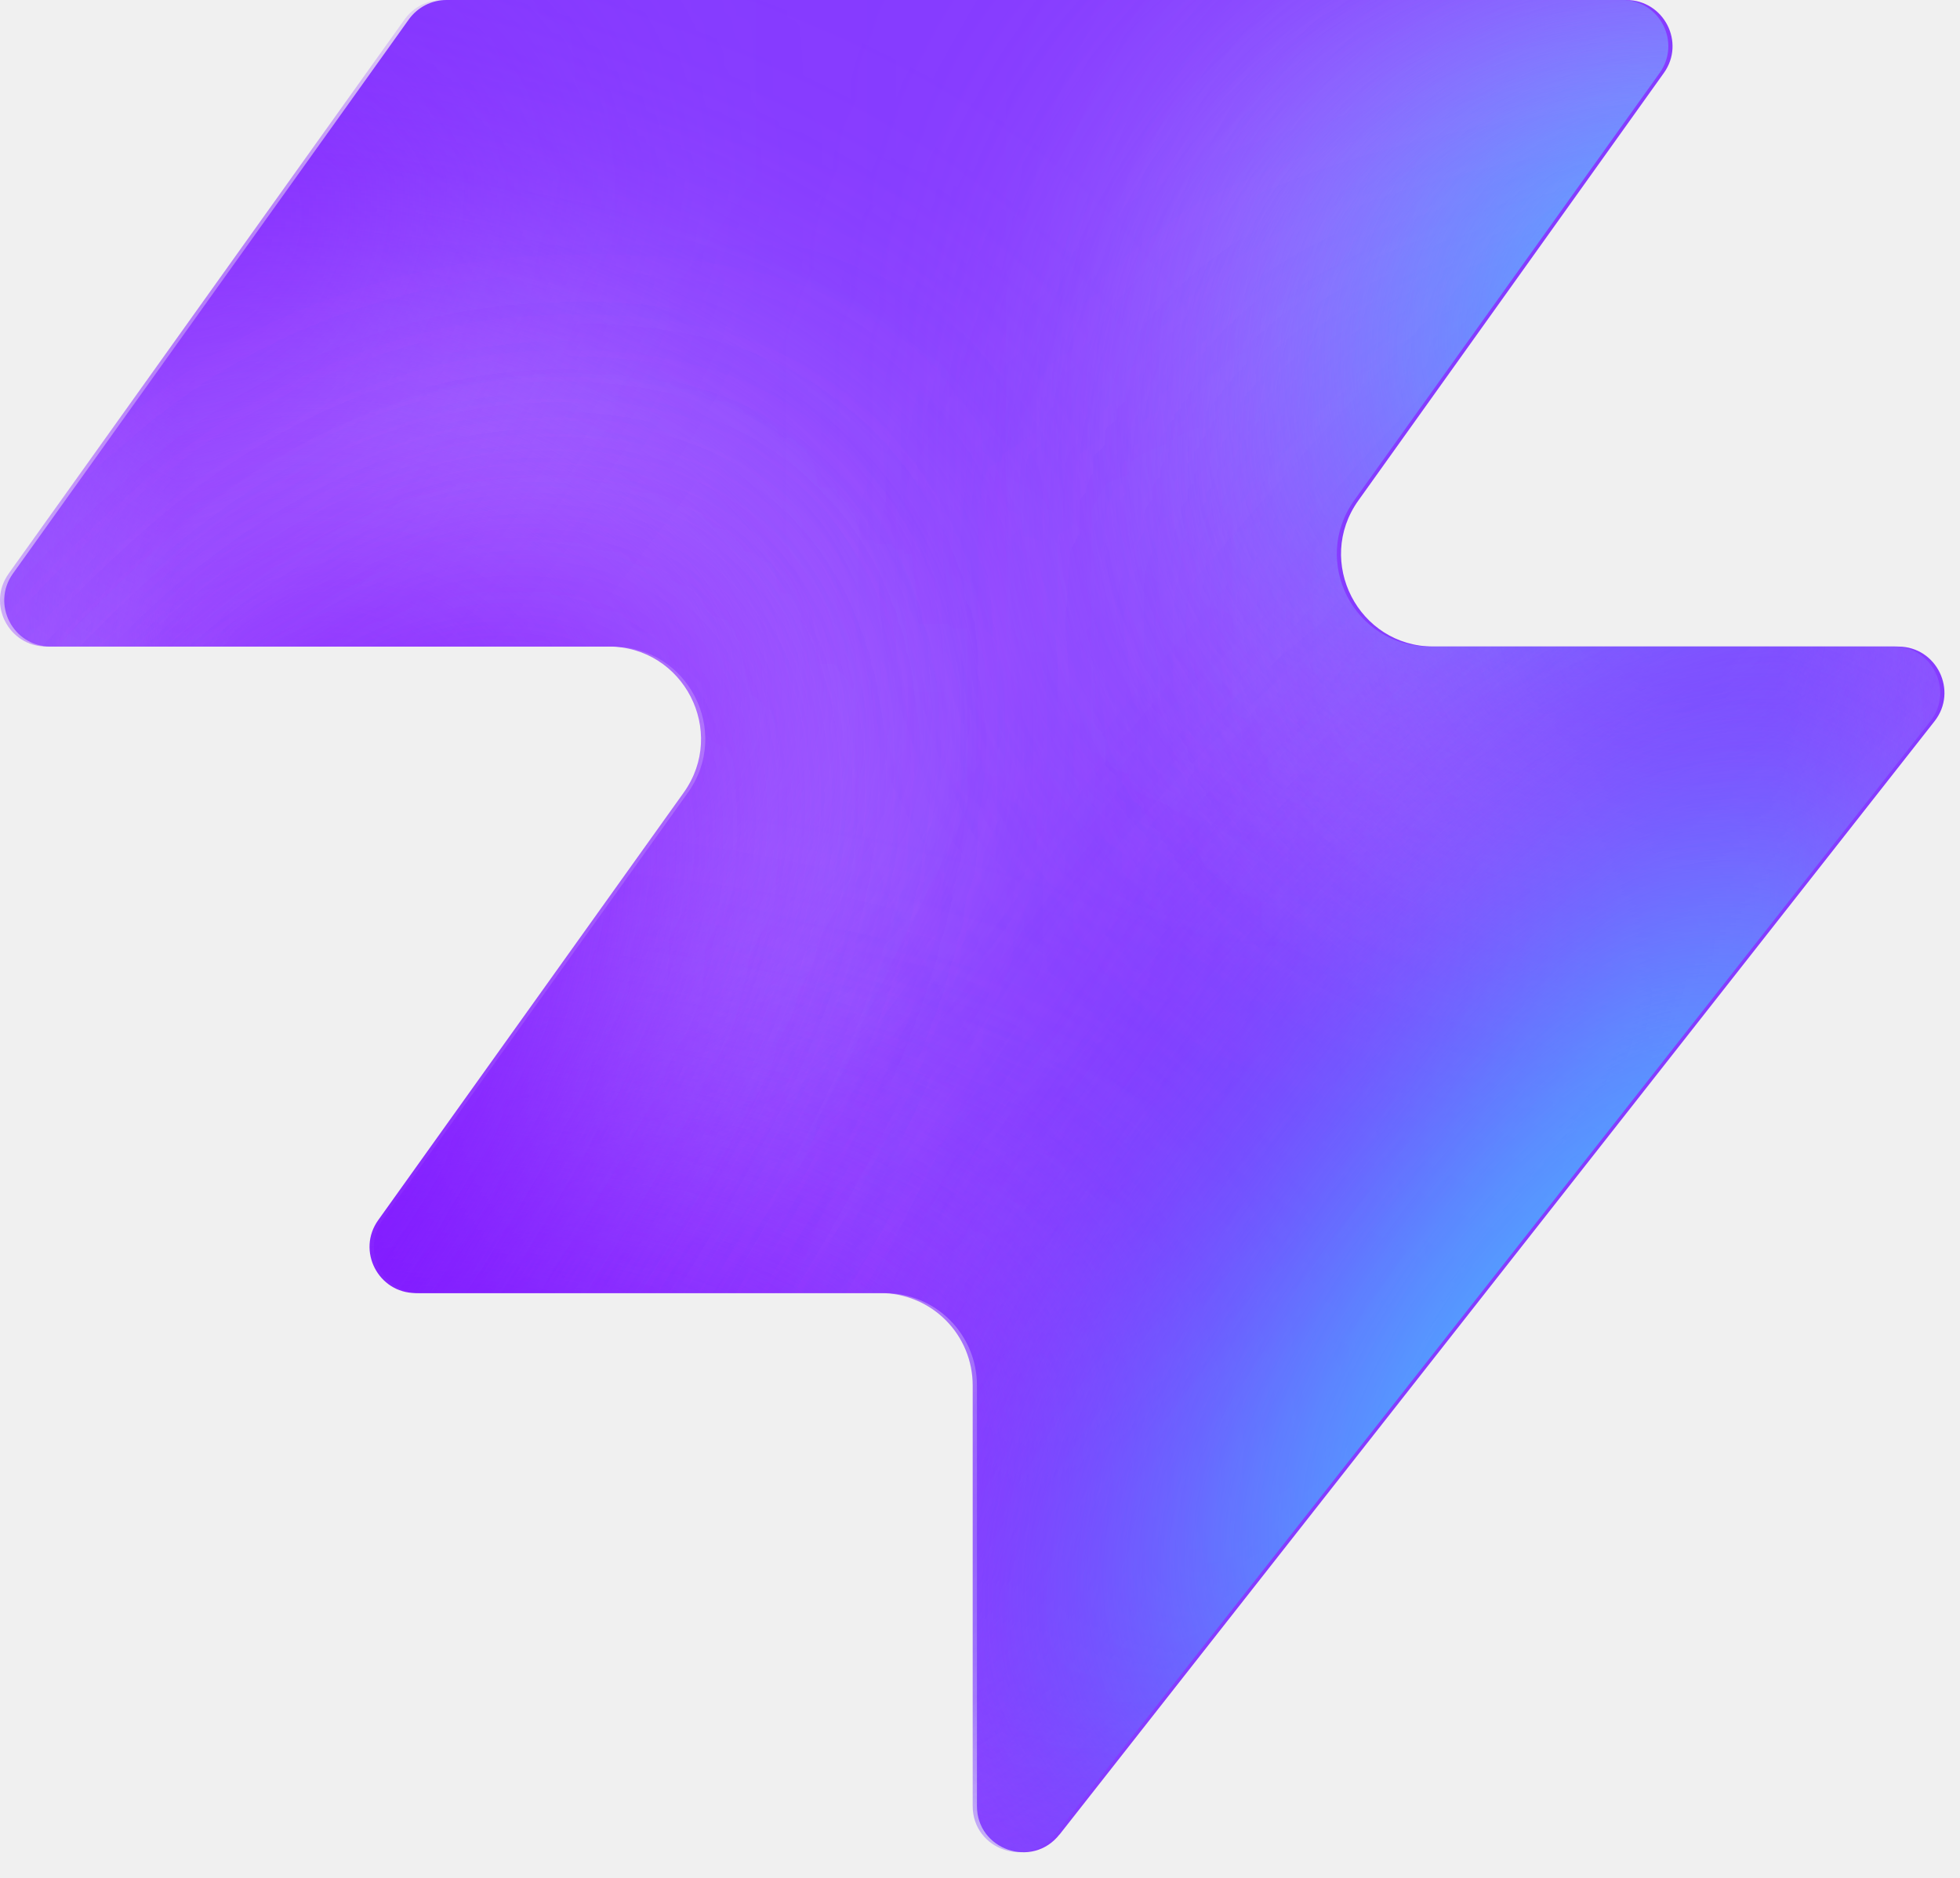
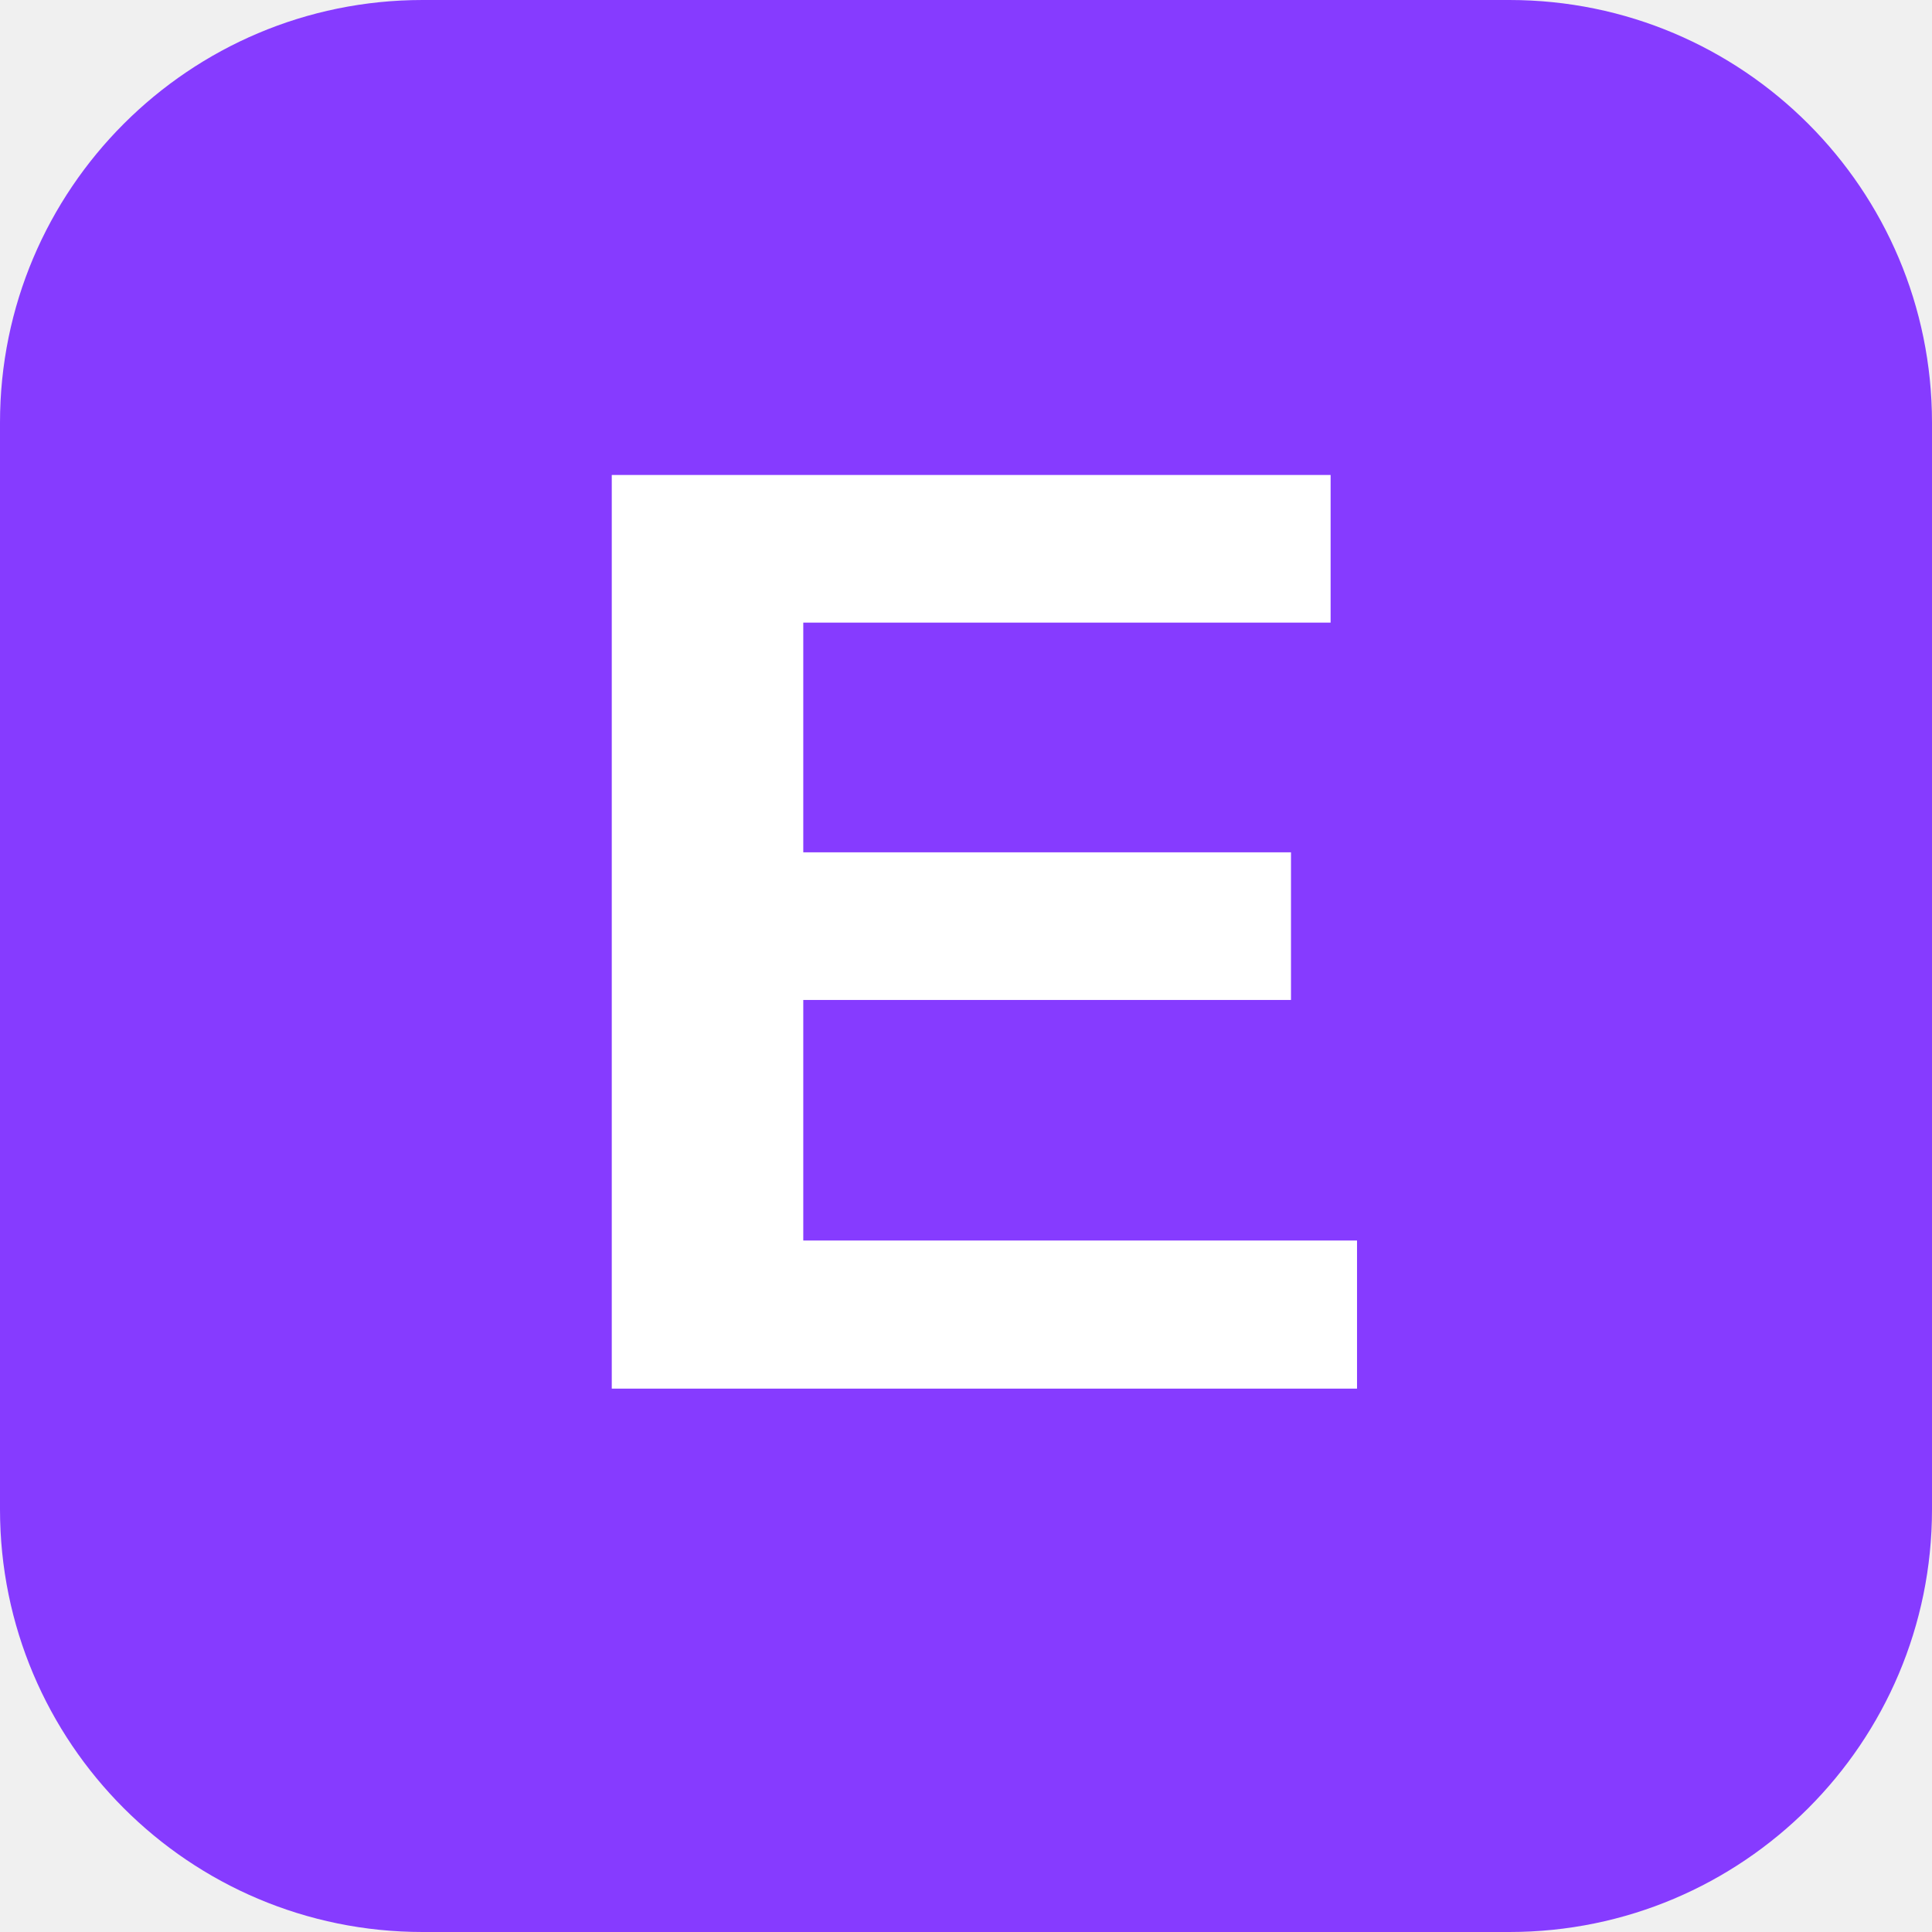
- <svg xmlns="http://www.w3.org/2000/svg" width="48" height="46" fill="none" viewBox="0 0 48 46">
-   <path fill="#863bff" d="M25.946 44.938c-.664.845-2.021.375-2.021-.698V33.937a2.26 2.26 0 0 0-2.262-2.262H10.287c-.92 0-1.456-1.04-.92-1.788l7.48-10.471c1.07-1.497 0-3.578-1.842-3.578H1.237c-.92 0-1.456-1.04-.92-1.788L10.013.474c.214-.297.556-.474.92-.474h28.894c.92 0 1.456 1.04.92 1.788l-7.48 10.471c-1.07 1.498 0 3.579 1.842 3.579h11.377c.943 0 1.473 1.088.89 1.83L25.947 44.94z" style="fill:#863bff;fill:color(display-p3 .525 .23 1);fill-opacity:1" />
-   <mask id="a" width="48" height="46" x="0" y="0" maskUnits="userSpaceOnUse" style="mask-type:alpha">
-     <path fill="#000" d="M25.842 44.938c-.664.844-2.021.375-2.021-.698V33.937a2.26 2.26 0 0 0-2.262-2.262H10.183c-.92 0-1.456-1.04-.92-1.788l7.48-10.471c1.07-1.498 0-3.579-1.842-3.579H1.133c-.92 0-1.456-1.04-.92-1.787L9.91.473c.214-.297.556-.474.92-.474h28.894c.92 0 1.456 1.04.92 1.788l-7.48 10.471c-1.07 1.498 0 3.578 1.842 3.578h11.377c.943 0 1.473 1.088.89 1.832L25.843 44.94z" style="fill:#000;fill-opacity:1" />
-   </mask>
-   <g mask="url(#a)">
-     <g filter="url(#b)">
-       <ellipse cx="5.508" cy="14.704" fill="#ede6ff" rx="5.508" ry="14.704" style="fill:#ede6ff;fill:color(display-p3 .927 .903 1);fill-opacity:1" transform="matrix(.00324 1 1 -.00324 -4.47 31.516)" />
-     </g>
-     <g filter="url(#c)">
-       <ellipse cx="10.399" cy="29.851" fill="#ede6ff" rx="10.399" ry="29.851" style="fill:#ede6ff;fill:color(display-p3 .927 .903 1);fill-opacity:1" transform="matrix(.00324 1 1 -.00324 -39.328 7.883)" />
-     </g>
-     <g filter="url(#d)">
-       <ellipse cx="5.508" cy="30.487" fill="#7e14ff" rx="5.508" ry="30.487" style="fill:#7e14ff;fill:color(display-p3 .492 .077 1);fill-opacity:1" transform="rotate(89.814 -25.913 -14.639)scale(1 -1)" />
-     </g>
-     <g filter="url(#e)">
-       <ellipse cx="5.508" cy="30.599" fill="#7e14ff" rx="5.508" ry="30.599" style="fill:#7e14ff;fill:color(display-p3 .492 .077 1);fill-opacity:1" transform="rotate(89.814 -32.644 -3.334)scale(1 -1)" />
-     </g>
-     <g filter="url(#f)">
-       <ellipse cx="5.508" cy="30.599" fill="#7e14ff" rx="5.508" ry="30.599" style="fill:#7e14ff;fill:color(display-p3 .492 .077 1);fill-opacity:1" transform="matrix(.00324 1 1 -.00324 -34.34 30.47)" />
-     </g>
-     <g filter="url(#g)">
-       <ellipse cx="14.072" cy="22.078" fill="#ede6ff" rx="14.072" ry="22.078" style="fill:#ede6ff;fill:color(display-p3 .927 .903 1);fill-opacity:1" transform="rotate(93.35 24.506 48.493)scale(-1 1)" />
-     </g>
-     <g filter="url(#h)">
-       <ellipse cx="3.47" cy="21.501" fill="#7e14ff" rx="3.47" ry="21.501" style="fill:#7e14ff;fill:color(display-p3 .492 .077 1);fill-opacity:1" transform="rotate(89.009 28.708 47.59)scale(-1 1)" />
-     </g>
-     <g filter="url(#i)">
-       <ellipse cx="3.47" cy="21.501" fill="#7e14ff" rx="3.47" ry="21.501" style="fill:#7e14ff;fill:color(display-p3 .492 .077 1);fill-opacity:1" transform="rotate(89.009 28.708 47.59)scale(-1 1)" />
-     </g>
-     <g filter="url(#j)">
-       <ellipse cx=".387" cy="8.972" fill="#7e14ff" rx="4.407" ry="29.108" style="fill:#7e14ff;fill:color(display-p3 .492 .077 1);fill-opacity:1" transform="rotate(39.51 .387 8.972)" />
-     </g>
-     <g filter="url(#k)">
-       <ellipse cx="47.523" cy="-6.092" fill="#7e14ff" rx="4.407" ry="29.108" style="fill:#7e14ff;fill:color(display-p3 .492 .077 1);fill-opacity:1" transform="rotate(37.892 47.523 -6.092)" />
-     </g>
-     <g filter="url(#l)">
-       <ellipse cx="41.412" cy="6.333" fill="#47bfff" rx="5.971" ry="9.665" style="fill:#47bfff;fill:color(display-p3 .28 .748 1);fill-opacity:1" transform="rotate(37.892 41.412 6.333)" />
-     </g>
-     <g filter="url(#m)">
-       <ellipse cx="-1.879" cy="38.332" fill="#7e14ff" rx="4.407" ry="29.108" style="fill:#7e14ff;fill:color(display-p3 .492 .077 1);fill-opacity:1" transform="rotate(37.892 -1.88 38.332)" />
-     </g>
-     <g filter="url(#n)">
-       <ellipse cx="-1.879" cy="38.332" fill="#7e14ff" rx="4.407" ry="29.108" style="fill:#7e14ff;fill:color(display-p3 .492 .077 1);fill-opacity:1" transform="rotate(37.892 -1.88 38.332)" />
-     </g>
-     <g filter="url(#o)">
-       <ellipse cx="35.651" cy="29.907" fill="#7e14ff" rx="4.407" ry="29.108" style="fill:#7e14ff;fill:color(display-p3 .492 .077 1);fill-opacity:1" transform="rotate(37.892 35.651 29.907)" />
-     </g>
-     <g filter="url(#p)">
-       <ellipse cx="38.418" cy="32.4" fill="#47bfff" rx="5.971" ry="15.297" style="fill:#47bfff;fill:color(display-p3 .28 .748 1);fill-opacity:1" transform="rotate(37.892 38.418 32.4)" />
-     </g>
-   </g>
-   <defs>
-     <filter id="b" width="60.045" height="41.654" x="-19.77" y="16.149" color-interpolation-filters="sRGB" filterUnits="userSpaceOnUse">
-       <feFlood flood-opacity="0" result="BackgroundImageFix" />
-       <feBlend in="SourceGraphic" in2="BackgroundImageFix" result="shape" />
-       <feGaussianBlur result="effect1_foregroundBlur_2002_17158" stdDeviation="7.659" />
-     </filter>
-     <filter id="c" width="90.34" height="51.437" x="-54.613" y="-7.533" color-interpolation-filters="sRGB" filterUnits="userSpaceOnUse">
-       <feFlood flood-opacity="0" result="BackgroundImageFix" />
-       <feBlend in="SourceGraphic" in2="BackgroundImageFix" result="shape" />
-       <feGaussianBlur result="effect1_foregroundBlur_2002_17158" stdDeviation="7.659" />
-     </filter>
-     <filter id="d" width="79.355" height="29.4" x="-49.64" y="2.03" color-interpolation-filters="sRGB" filterUnits="userSpaceOnUse">
-       <feFlood flood-opacity="0" result="BackgroundImageFix" />
-       <feBlend in="SourceGraphic" in2="BackgroundImageFix" result="shape" />
-       <feGaussianBlur result="effect1_foregroundBlur_2002_17158" stdDeviation="4.596" />
-     </filter>
-     <filter id="e" width="79.579" height="29.4" x="-45.045" y="20.029" color-interpolation-filters="sRGB" filterUnits="userSpaceOnUse">
-       <feFlood flood-opacity="0" result="BackgroundImageFix" />
-       <feBlend in="SourceGraphic" in2="BackgroundImageFix" result="shape" />
-       <feGaussianBlur result="effect1_foregroundBlur_2002_17158" stdDeviation="4.596" />
-     </filter>
-     <filter id="f" width="79.579" height="29.4" x="-43.513" y="21.178" color-interpolation-filters="sRGB" filterUnits="userSpaceOnUse">
-       <feFlood flood-opacity="0" result="BackgroundImageFix" />
-       <feBlend in="SourceGraphic" in2="BackgroundImageFix" result="shape" />
-       <feGaussianBlur result="effect1_foregroundBlur_2002_17158" stdDeviation="4.596" />
-     </filter>
-     <filter id="g" width="74.749" height="58.852" x="15.756" y="-17.901" color-interpolation-filters="sRGB" filterUnits="userSpaceOnUse">
-       <feFlood flood-opacity="0" result="BackgroundImageFix" />
-       <feBlend in="SourceGraphic" in2="BackgroundImageFix" result="shape" />
-       <feGaussianBlur result="effect1_foregroundBlur_2002_17158" stdDeviation="7.659" />
-     </filter>
-     <filter id="h" width="61.377" height="25.362" x="23.548" y="2.284" color-interpolation-filters="sRGB" filterUnits="userSpaceOnUse">
-       <feFlood flood-opacity="0" result="BackgroundImageFix" />
-       <feBlend in="SourceGraphic" in2="BackgroundImageFix" result="shape" />
-       <feGaussianBlur result="effect1_foregroundBlur_2002_17158" stdDeviation="4.596" />
-     </filter>
-     <filter id="i" width="61.377" height="25.362" x="23.548" y="2.284" color-interpolation-filters="sRGB" filterUnits="userSpaceOnUse">
-       <feFlood flood-opacity="0" result="BackgroundImageFix" />
-       <feBlend in="SourceGraphic" in2="BackgroundImageFix" result="shape" />
-       <feGaussianBlur result="effect1_foregroundBlur_2002_17158" stdDeviation="4.596" />
-     </filter>
-     <filter id="j" width="56.045" height="63.649" x="-27.636" y="-22.853" color-interpolation-filters="sRGB" filterUnits="userSpaceOnUse">
-       <feFlood flood-opacity="0" result="BackgroundImageFix" />
-       <feBlend in="SourceGraphic" in2="BackgroundImageFix" result="shape" />
-       <feGaussianBlur result="effect1_foregroundBlur_2002_17158" stdDeviation="4.596" />
-     </filter>
-     <filter id="k" width="54.814" height="64.646" x="20.116" y="-38.415" color-interpolation-filters="sRGB" filterUnits="userSpaceOnUse">
-       <feFlood flood-opacity="0" result="BackgroundImageFix" />
-       <feBlend in="SourceGraphic" in2="BackgroundImageFix" result="shape" />
-       <feGaussianBlur result="effect1_foregroundBlur_2002_17158" stdDeviation="4.596" />
-     </filter>
-     <filter id="l" width="33.541" height="35.313" x="24.641" y="-11.323" color-interpolation-filters="sRGB" filterUnits="userSpaceOnUse">
-       <feFlood flood-opacity="0" result="BackgroundImageFix" />
-       <feBlend in="SourceGraphic" in2="BackgroundImageFix" result="shape" />
-       <feGaussianBlur result="effect1_foregroundBlur_2002_17158" stdDeviation="4.596" />
-     </filter>
-     <filter id="m" width="54.814" height="64.646" x="-29.286" y="6.009" color-interpolation-filters="sRGB" filterUnits="userSpaceOnUse">
-       <feFlood flood-opacity="0" result="BackgroundImageFix" />
-       <feBlend in="SourceGraphic" in2="BackgroundImageFix" result="shape" />
-       <feGaussianBlur result="effect1_foregroundBlur_2002_17158" stdDeviation="4.596" />
-     </filter>
-     <filter id="n" width="54.814" height="64.646" x="-29.286" y="6.009" color-interpolation-filters="sRGB" filterUnits="userSpaceOnUse">
-       <feFlood flood-opacity="0" result="BackgroundImageFix" />
-       <feBlend in="SourceGraphic" in2="BackgroundImageFix" result="shape" />
-       <feGaussianBlur result="effect1_foregroundBlur_2002_17158" stdDeviation="4.596" />
-     </filter>
-     <filter id="o" width="54.814" height="64.646" x="8.244" y="-2.416" color-interpolation-filters="sRGB" filterUnits="userSpaceOnUse">
-       <feFlood flood-opacity="0" result="BackgroundImageFix" />
-       <feBlend in="SourceGraphic" in2="BackgroundImageFix" result="shape" />
-       <feGaussianBlur result="effect1_foregroundBlur_2002_17158" stdDeviation="4.596" />
-     </filter>
-     <filter id="p" width="39.409" height="43.623" x="18.713" y="10.588" color-interpolation-filters="sRGB" filterUnits="userSpaceOnUse">
-       <feFlood flood-opacity="0" result="BackgroundImageFix" />
-       <feBlend in="SourceGraphic" in2="BackgroundImageFix" result="shape" />
-       <feGaussianBlur result="effect1_foregroundBlur_2002_17158" stdDeviation="4.596" />
-     </filter>
-   </defs>
+ <svg xmlns="http://www.w3.org/2000/svg" viewBox="0 0 64 64">
+   <rect width="64" height="64" rx="14" fill="#863bff" />
+   <text x="32" y="46" text-anchor="middle" font-family="Arial, sans-serif" font-size="44" font-weight="700" fill="#ffffff">E</text>
</svg>
